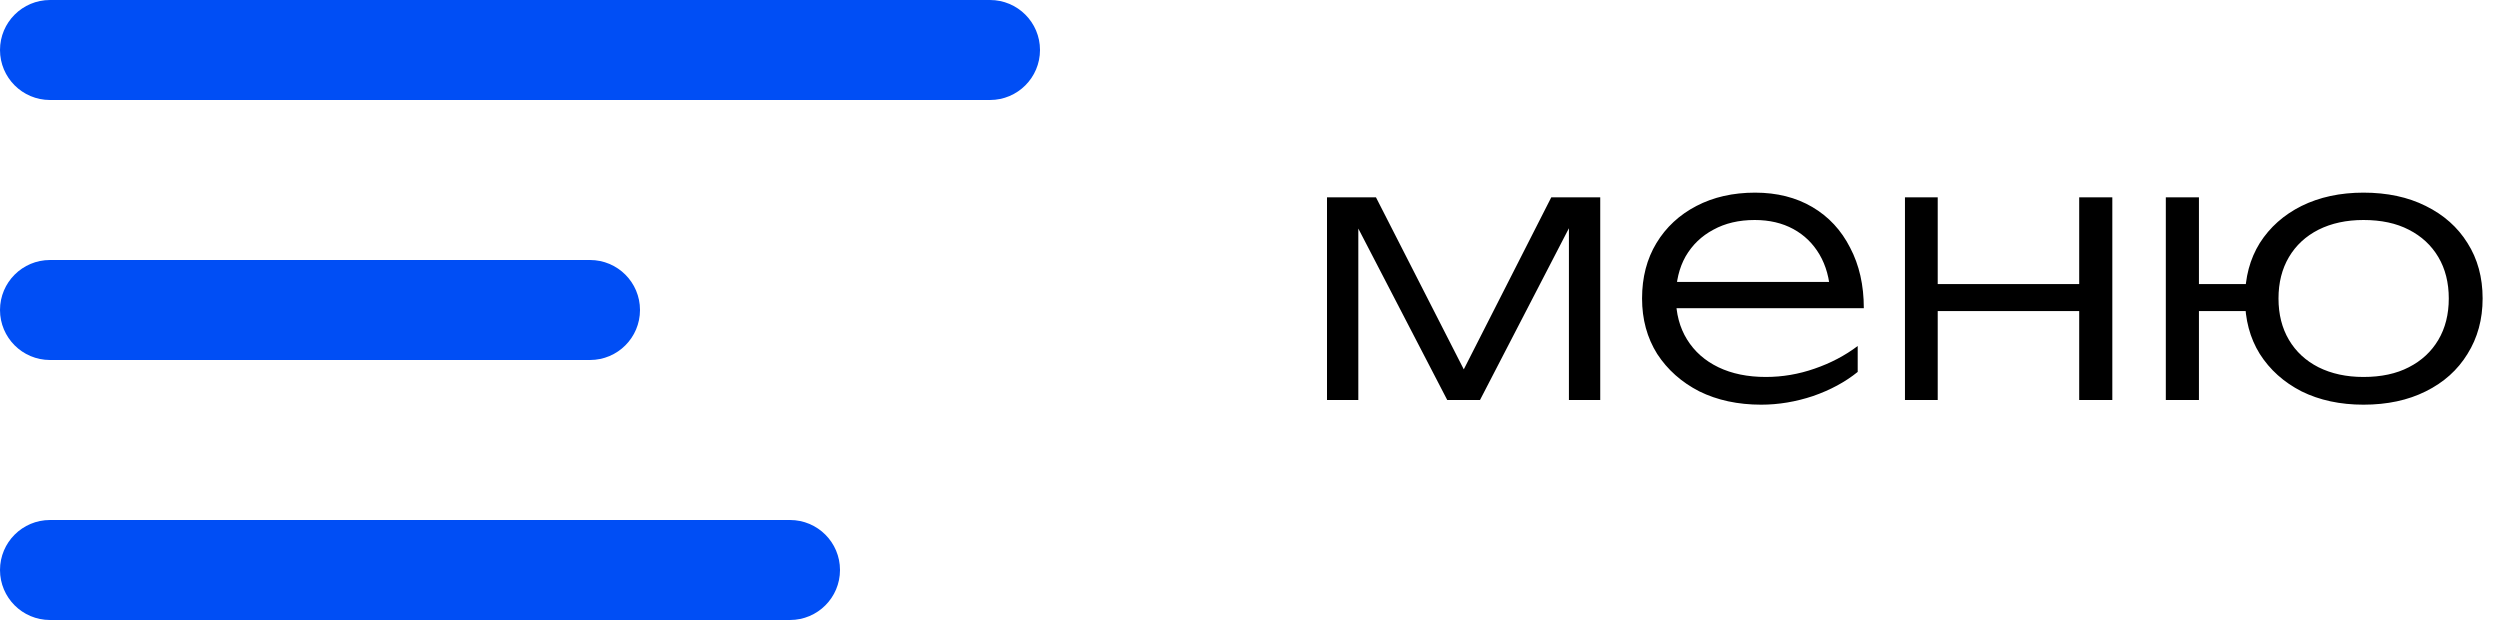
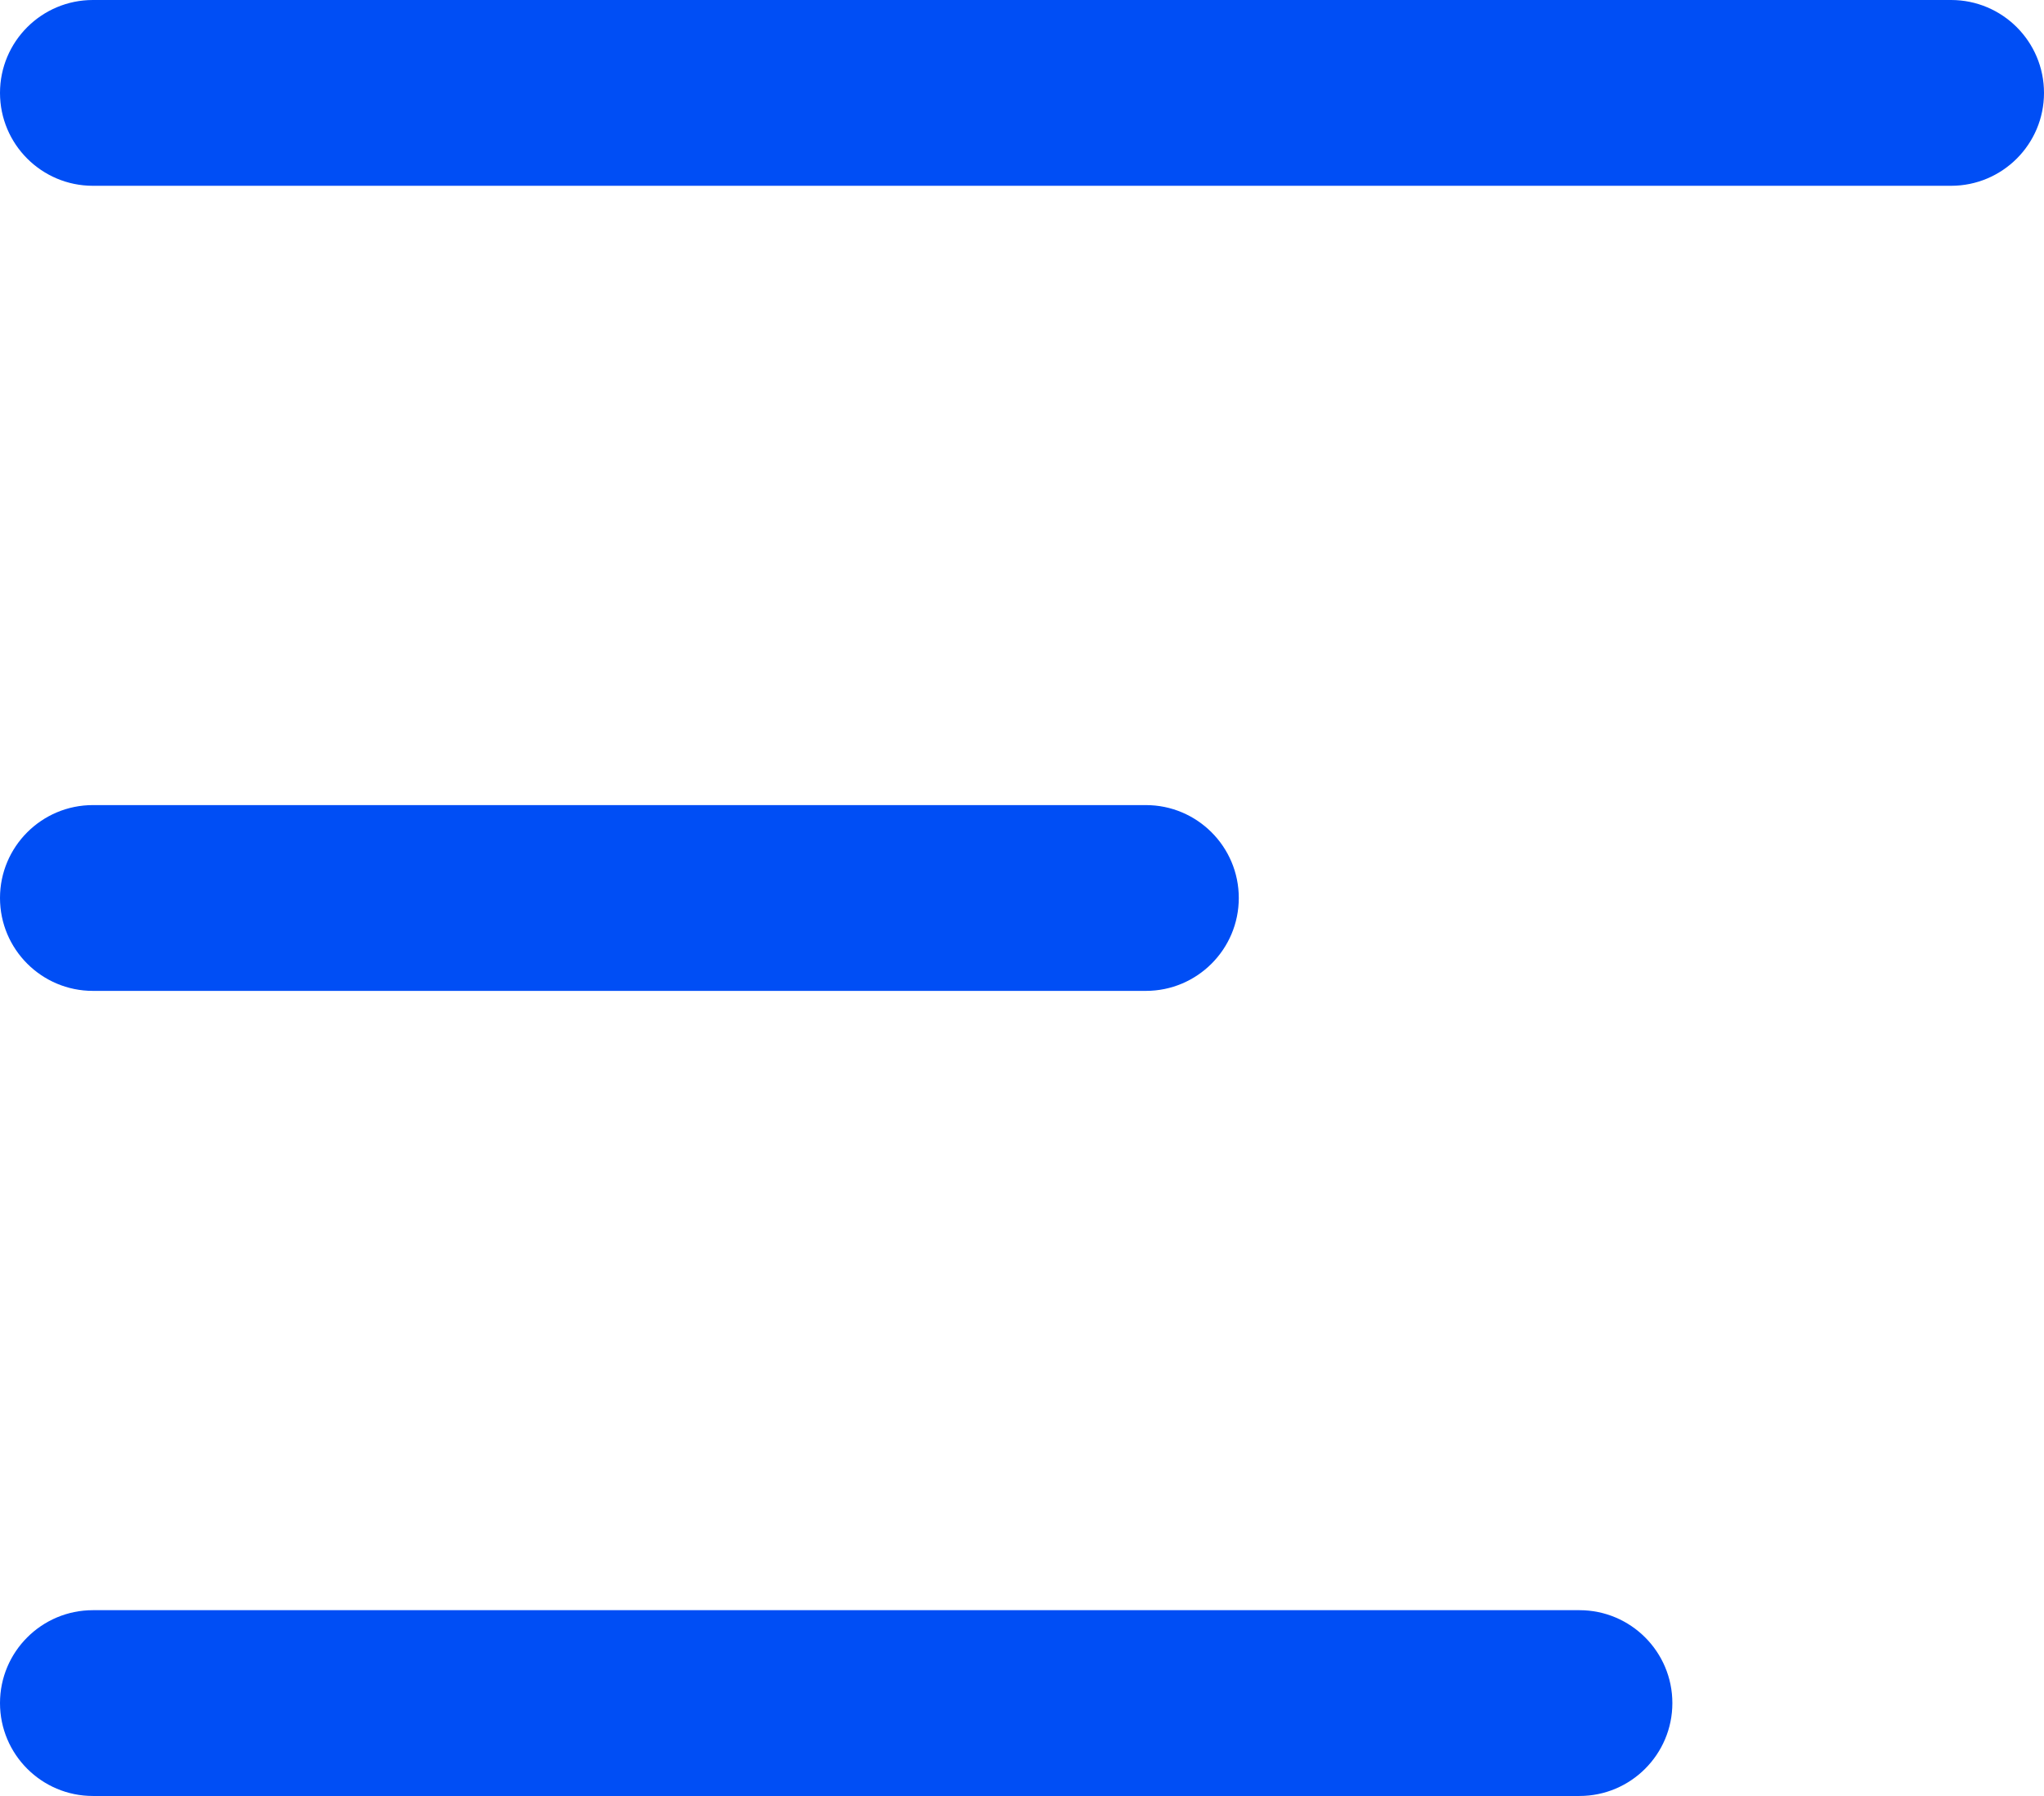
- <svg xmlns="http://www.w3.org/2000/svg" width="125" height="31" viewBox="0 0 125 31" fill="none">
-   <rect width="52" height="5" rx="2.5" fill="#004EF5" />
-   <path d="M0 15.5C0 14.119 1.119 13 2.5 13H29.5C30.881 13 32 14.119 32 15.5V15.5C32 16.881 30.881 18 29.5 18H2.5C1.119 18 0 16.881 0 15.5V15.5Z" fill="#004EF5" />
-   <path d="M0 28.5C0 27.119 1.119 26 2.5 26H39.5C40.881 26 42 27.119 42 28.5V28.5C42 29.881 40.881 31 39.5 31H2.5C1.119 31 0 29.881 0 28.5V28.5Z" fill="#004EF5" />
-   <path d="M66.35 20V9.866H68.798L73.622 19.316H72.758L77.564 9.866H80.012V20H78.446V10.334H79.004L74 20H72.362L67.358 10.352H67.916V20H66.35ZM88.061 20.234C86.897 20.234 85.865 20.012 84.965 19.568C84.077 19.112 83.375 18.488 82.859 17.696C82.355 16.892 82.103 15.968 82.103 14.924C82.103 13.868 82.343 12.944 82.823 12.152C83.303 11.36 83.969 10.742 84.821 10.298C85.673 9.854 86.651 9.632 87.755 9.632C88.847 9.632 89.801 9.872 90.617 10.352C91.433 10.832 92.063 11.51 92.507 12.386C92.963 13.25 93.191 14.258 93.191 15.41H83.363V14.096H92.489L91.517 14.69C91.481 13.934 91.301 13.28 90.977 12.728C90.653 12.176 90.215 11.75 89.663 11.45C89.111 11.15 88.469 11 87.737 11C86.945 11 86.255 11.162 85.667 11.486C85.079 11.798 84.617 12.242 84.281 12.818C83.957 13.394 83.795 14.072 83.795 14.852C83.795 15.668 83.981 16.376 84.353 16.976C84.725 17.576 85.247 18.038 85.919 18.362C86.591 18.686 87.383 18.848 88.295 18.848C89.123 18.848 89.933 18.71 90.725 18.434C91.529 18.158 92.249 17.78 92.885 17.3V18.596C92.261 19.1 91.517 19.502 90.653 19.802C89.789 20.09 88.925 20.234 88.061 20.234ZM95.248 9.866H96.886V20H95.248V9.866ZM103.96 9.866H105.616V20H103.96V9.866ZM96.166 14.204H104.734V15.554H96.166V14.204ZM118.173 20.234C117.009 20.234 115.977 20.012 115.077 19.568C114.189 19.112 113.493 18.488 112.989 17.696C112.497 16.904 112.251 15.98 112.251 14.924C112.251 13.868 112.497 12.944 112.989 12.152C113.493 11.36 114.189 10.742 115.077 10.298C115.977 9.854 117.009 9.632 118.173 9.632C119.361 9.632 120.399 9.854 121.287 10.298C122.187 10.742 122.883 11.36 123.375 12.152C123.879 12.944 124.131 13.868 124.131 14.924C124.131 15.968 123.879 16.892 123.375 17.696C122.883 18.5 122.187 19.124 121.287 19.568C120.399 20.012 119.361 20.234 118.173 20.234ZM108.291 20V9.866H109.947V20H108.291ZM109.173 15.554V14.204H113.223V15.554H109.173ZM118.173 18.848C119.061 18.848 119.817 18.686 120.441 18.362C121.077 18.038 121.569 17.582 121.917 16.994C122.265 16.406 122.439 15.716 122.439 14.924C122.439 14.132 122.265 13.442 121.917 12.854C121.569 12.266 121.077 11.81 120.441 11.486C119.817 11.162 119.061 11 118.173 11C117.321 11 116.571 11.162 115.923 11.486C115.287 11.81 114.795 12.266 114.447 12.854C114.099 13.442 113.925 14.132 113.925 14.924C113.925 15.716 114.099 16.406 114.447 16.994C114.795 17.582 115.287 18.038 115.923 18.362C116.571 18.686 117.321 18.848 118.173 18.848Z" fill="black" />
+ <svg xmlns="http://www.w3.org/2000/svg" width="33" height="29" viewBox="0 0 33 29" fill="none">
+   <rect width="33" height="3" rx="1.5" fill="#004EF5" />
+   <path d="M0 14.5C0 13.672 0.672 13 1.5 13H18.5C19.328 13 20 13.672 20 14.5C20 15.328 19.328 16 18.5 16H1.5C0.672 16 0 15.328 0 14.5Z" fill="#004EF5" />
+   <path d="M0 27.5C0 26.672 0.672 26 1.5 26H25.5C26.328 26 27 26.672 27 27.5C27 28.328 26.328 29 25.5 29H1.5C0.672 29 0 28.328 0 27.5Z" fill="#004EF5" />
</svg>
